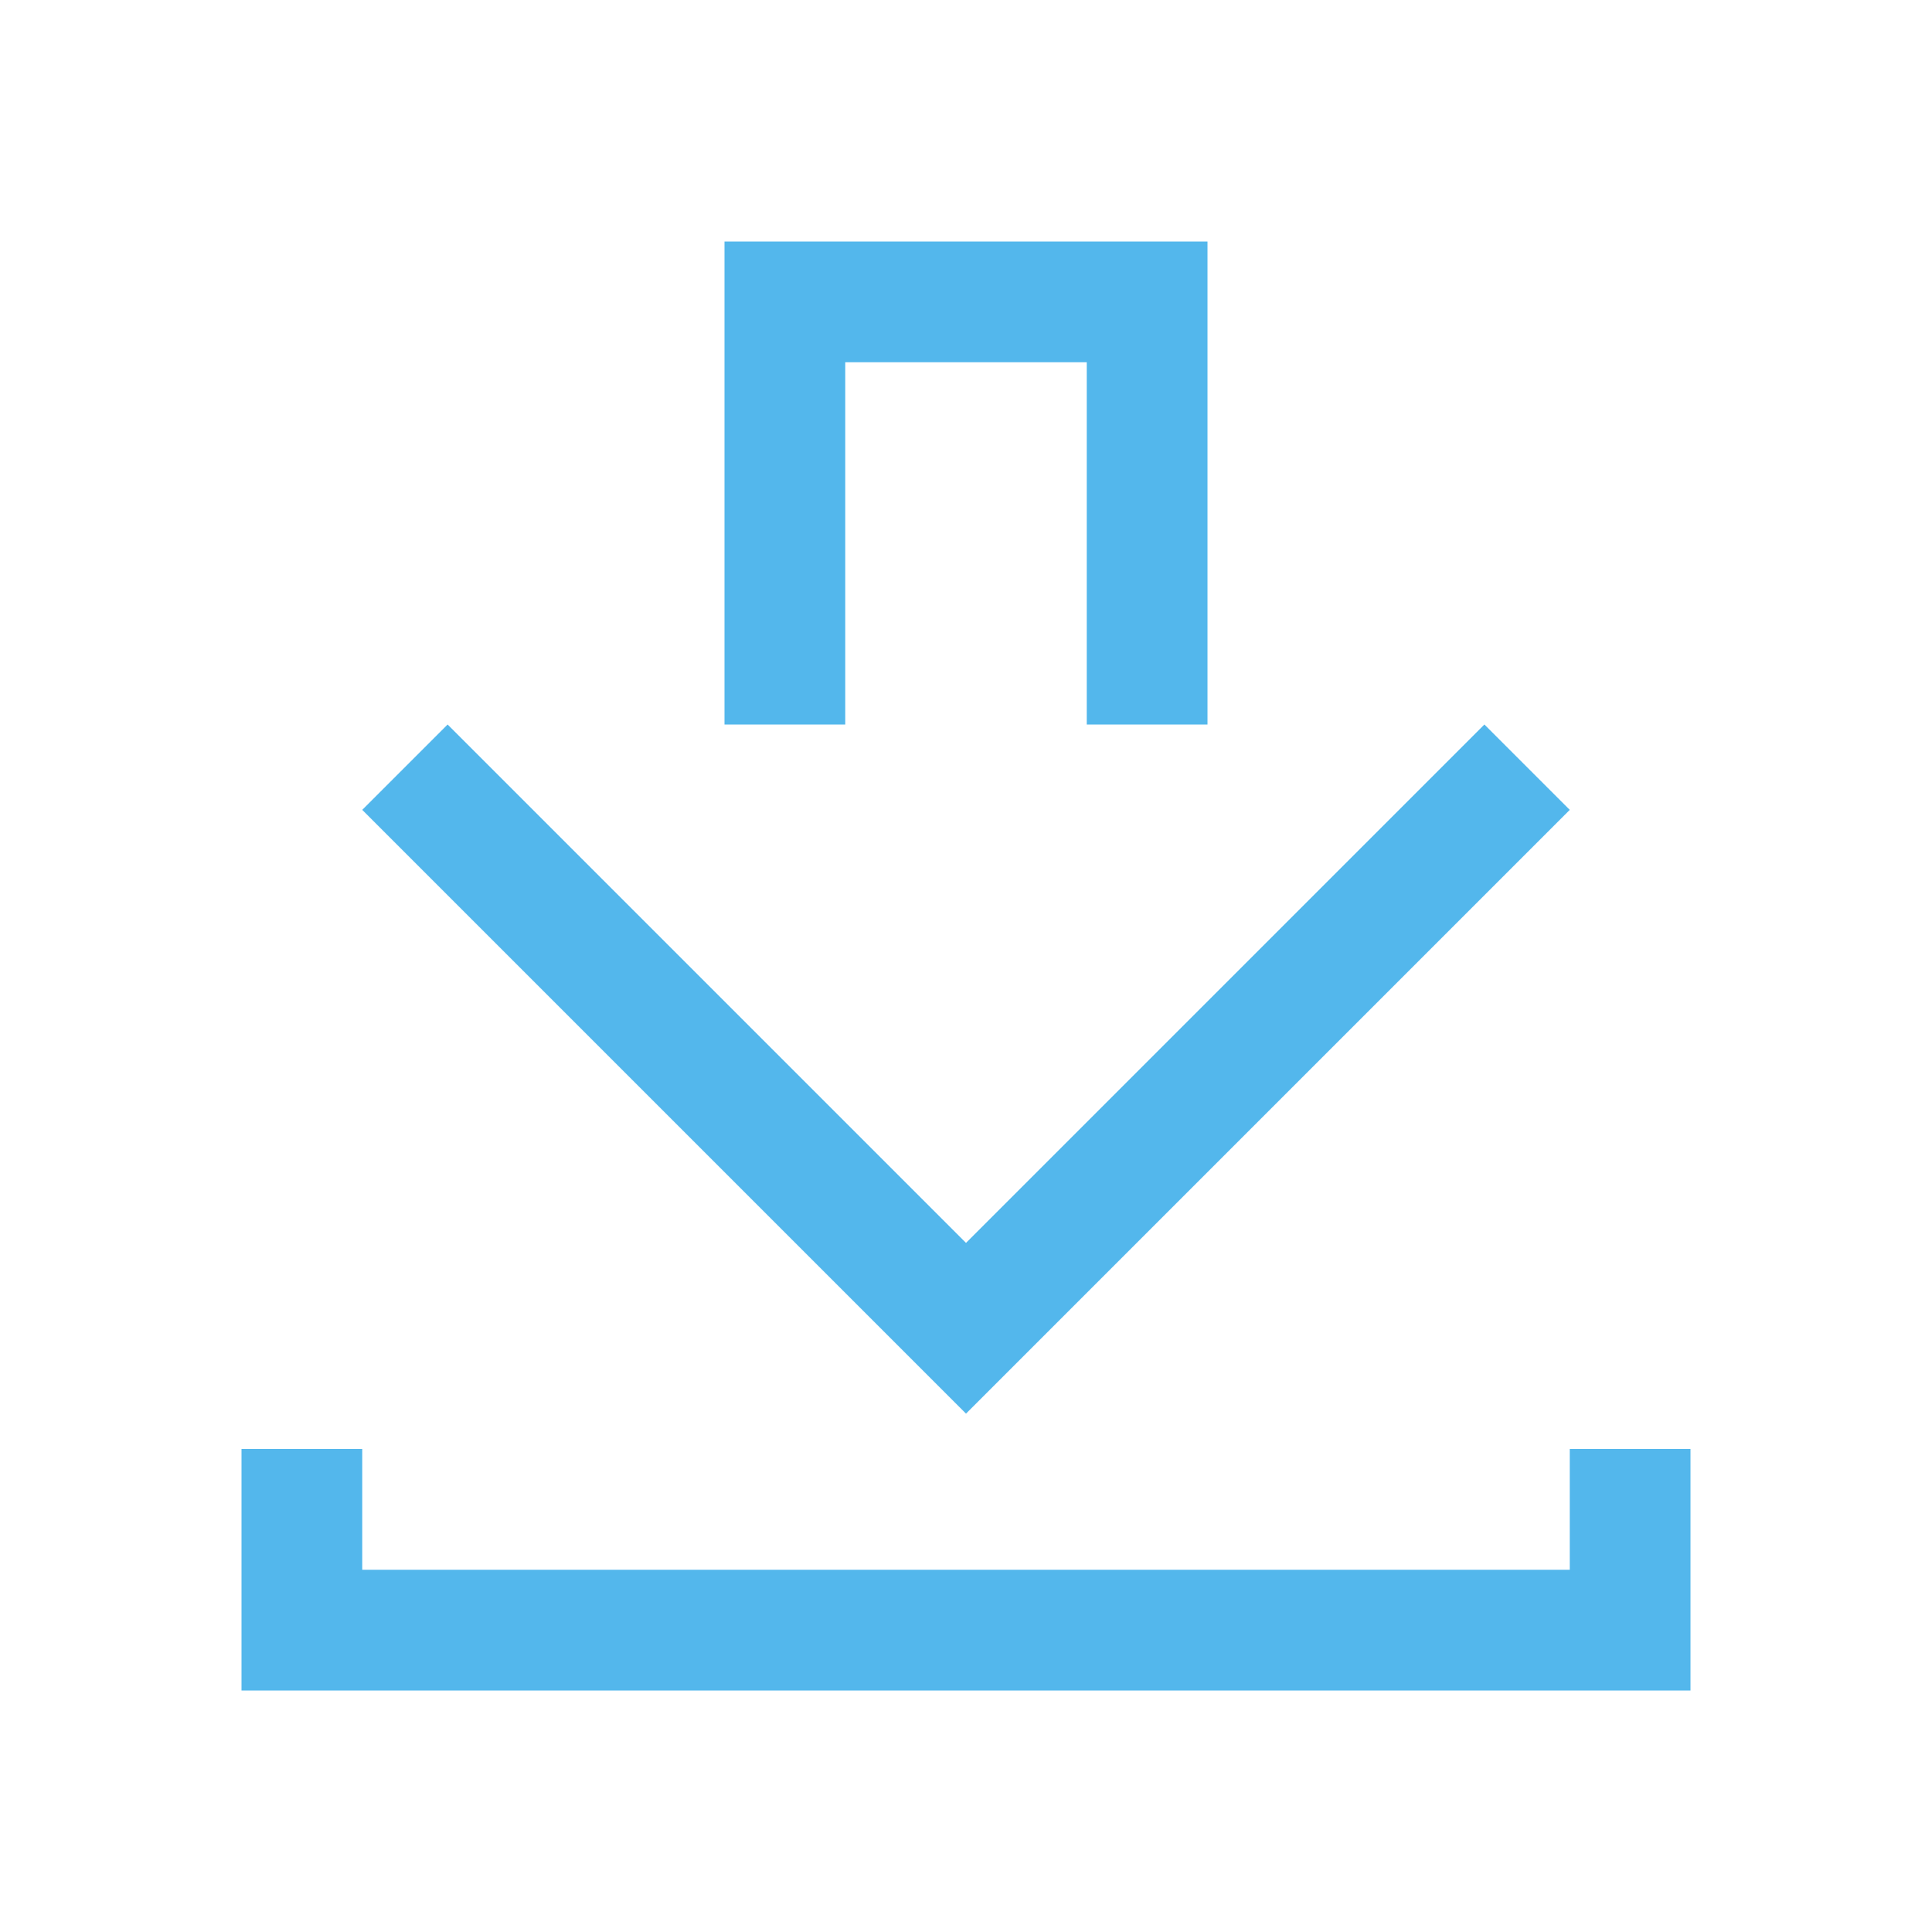
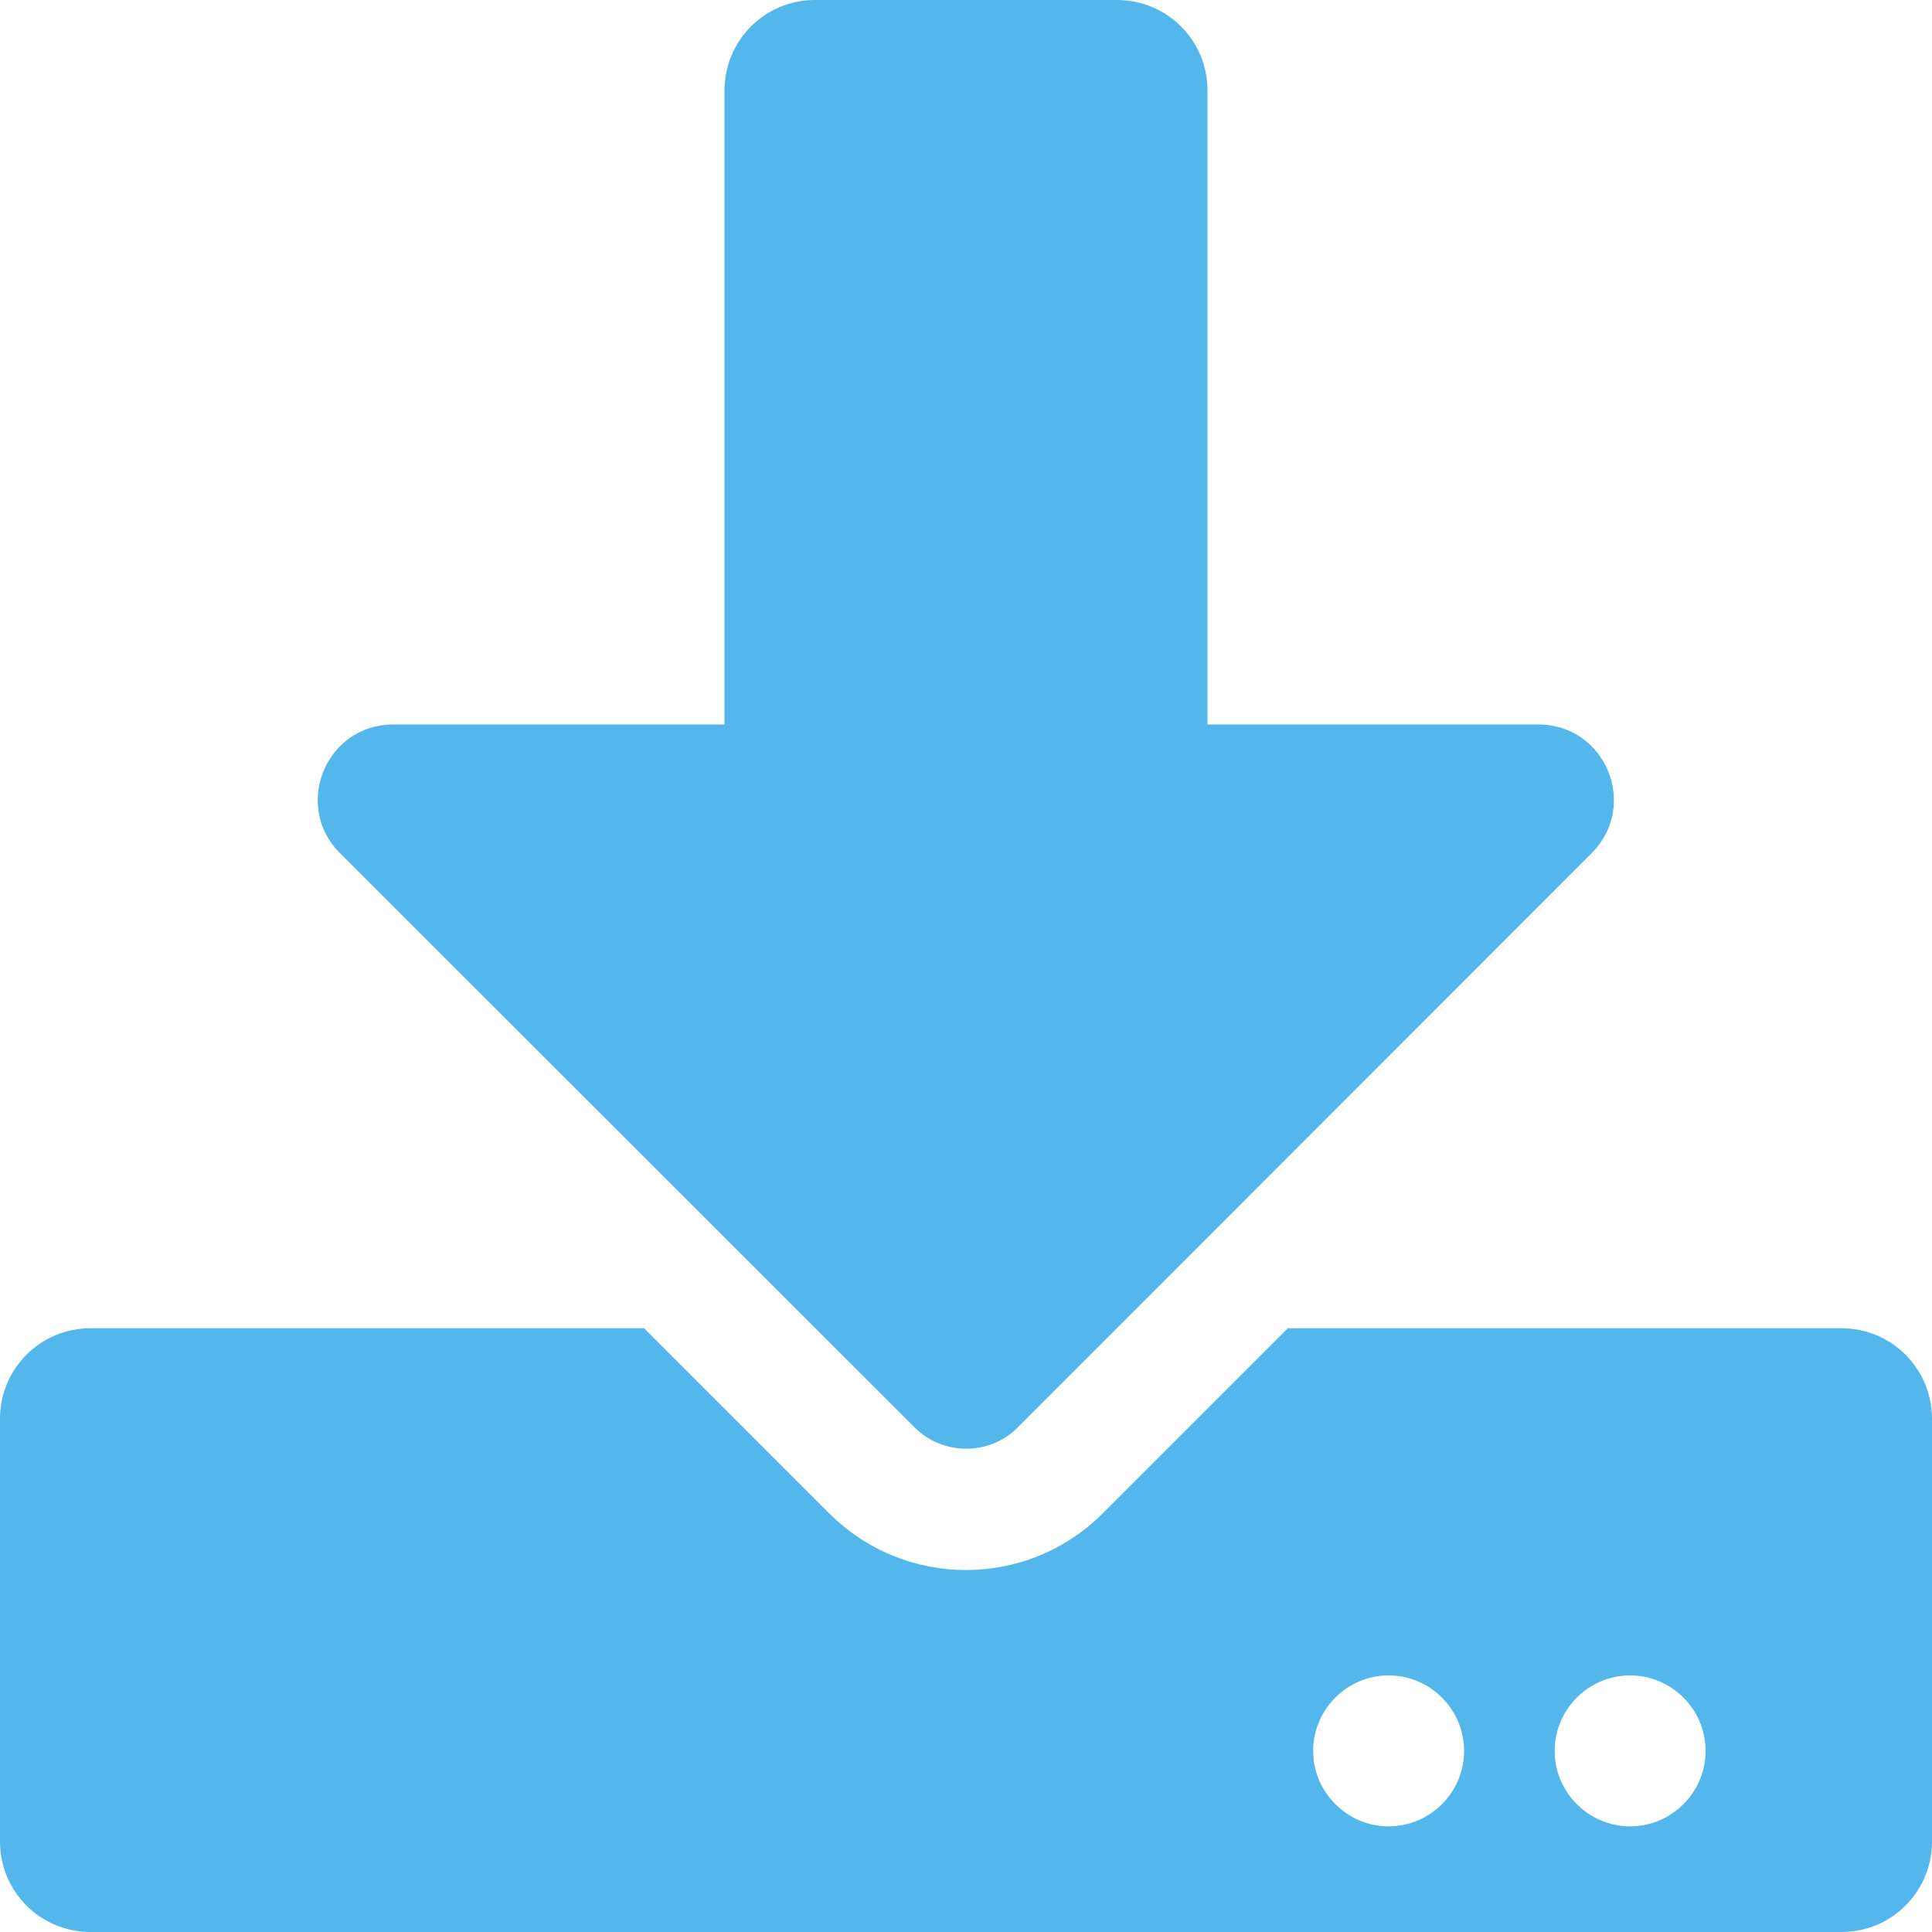
- <svg xmlns="http://www.w3.org/2000/svg" viewBox="0 0 16 16">
-   <defs id="defs3051" color="#53b7ec" fill="#53b7ec" style="">
-     <style type="text/css" id="current-color-scheme">
-       .ColorScheme-Text {
-         color:#232629;
-       }
-       </style>
-   </defs>
-   <path style="" d="M 6 2 L 6 3 L 6 6 L 7 6 L 7 3 L 9 3 L 9 6 L 10 6 L 10 3 L 10 2 L 6 2 z M 3.707 6 L 3 6.707 L 6.293 10 L 8 11.707 L 9.707 10 L 13 6.707 L 12.293 6 L 9 9.293 L 8 10.293 L 7 9.293 L 3.707 6 z M 2 12 L 2 14 L 3 14 L 14 14 L 14 13 L 14 12 L 13 12 L 13 13 L 3 13 L 3 12 L 2 12 z " id="rect4099" class="ColorScheme-Text" color="#53b7ec" fill="#53b7ec" />
+ <svg xmlns="http://www.w3.org/2000/svg" aria-hidden="true" focusable="false" data-prefix="fas" data-icon="download" role="img" viewBox="0 0 512 512" class="svg-inline--fa fa-download fa-w-16 fa-9x">
+   <path fill="#53b7ec" d="M216 0h80c13.3 0 24 10.7 24 24v168h87.7c17.8 0 26.7 21.5 14.1 34.1L269.7 378.3c-7.5 7.5-19.8 7.5-27.3 0L90.1 226.1c-12.6-12.6-3.7-34.1 14.1-34.1H192V24c0-13.3 10.7-24 24-24zm296 376v112c0 13.3-10.7 24-24 24H24c-13.3 0-24-10.7-24-24V376c0-13.3 10.7-24 24-24h146.7l49 49c20.1 20.1 52.5 20.1 72.6 0l49-49H488c13.3 0 24 10.7 24 24zm-124 88c0-11-9-20-20-20s-20 9-20 20 9 20 20 20 20-9 20-20zm64 0c0-11-9-20-20-20s-20 9-20 20 9 20 20 20 20-9 20-20z" class="" color="#53b7ec" />
</svg>
